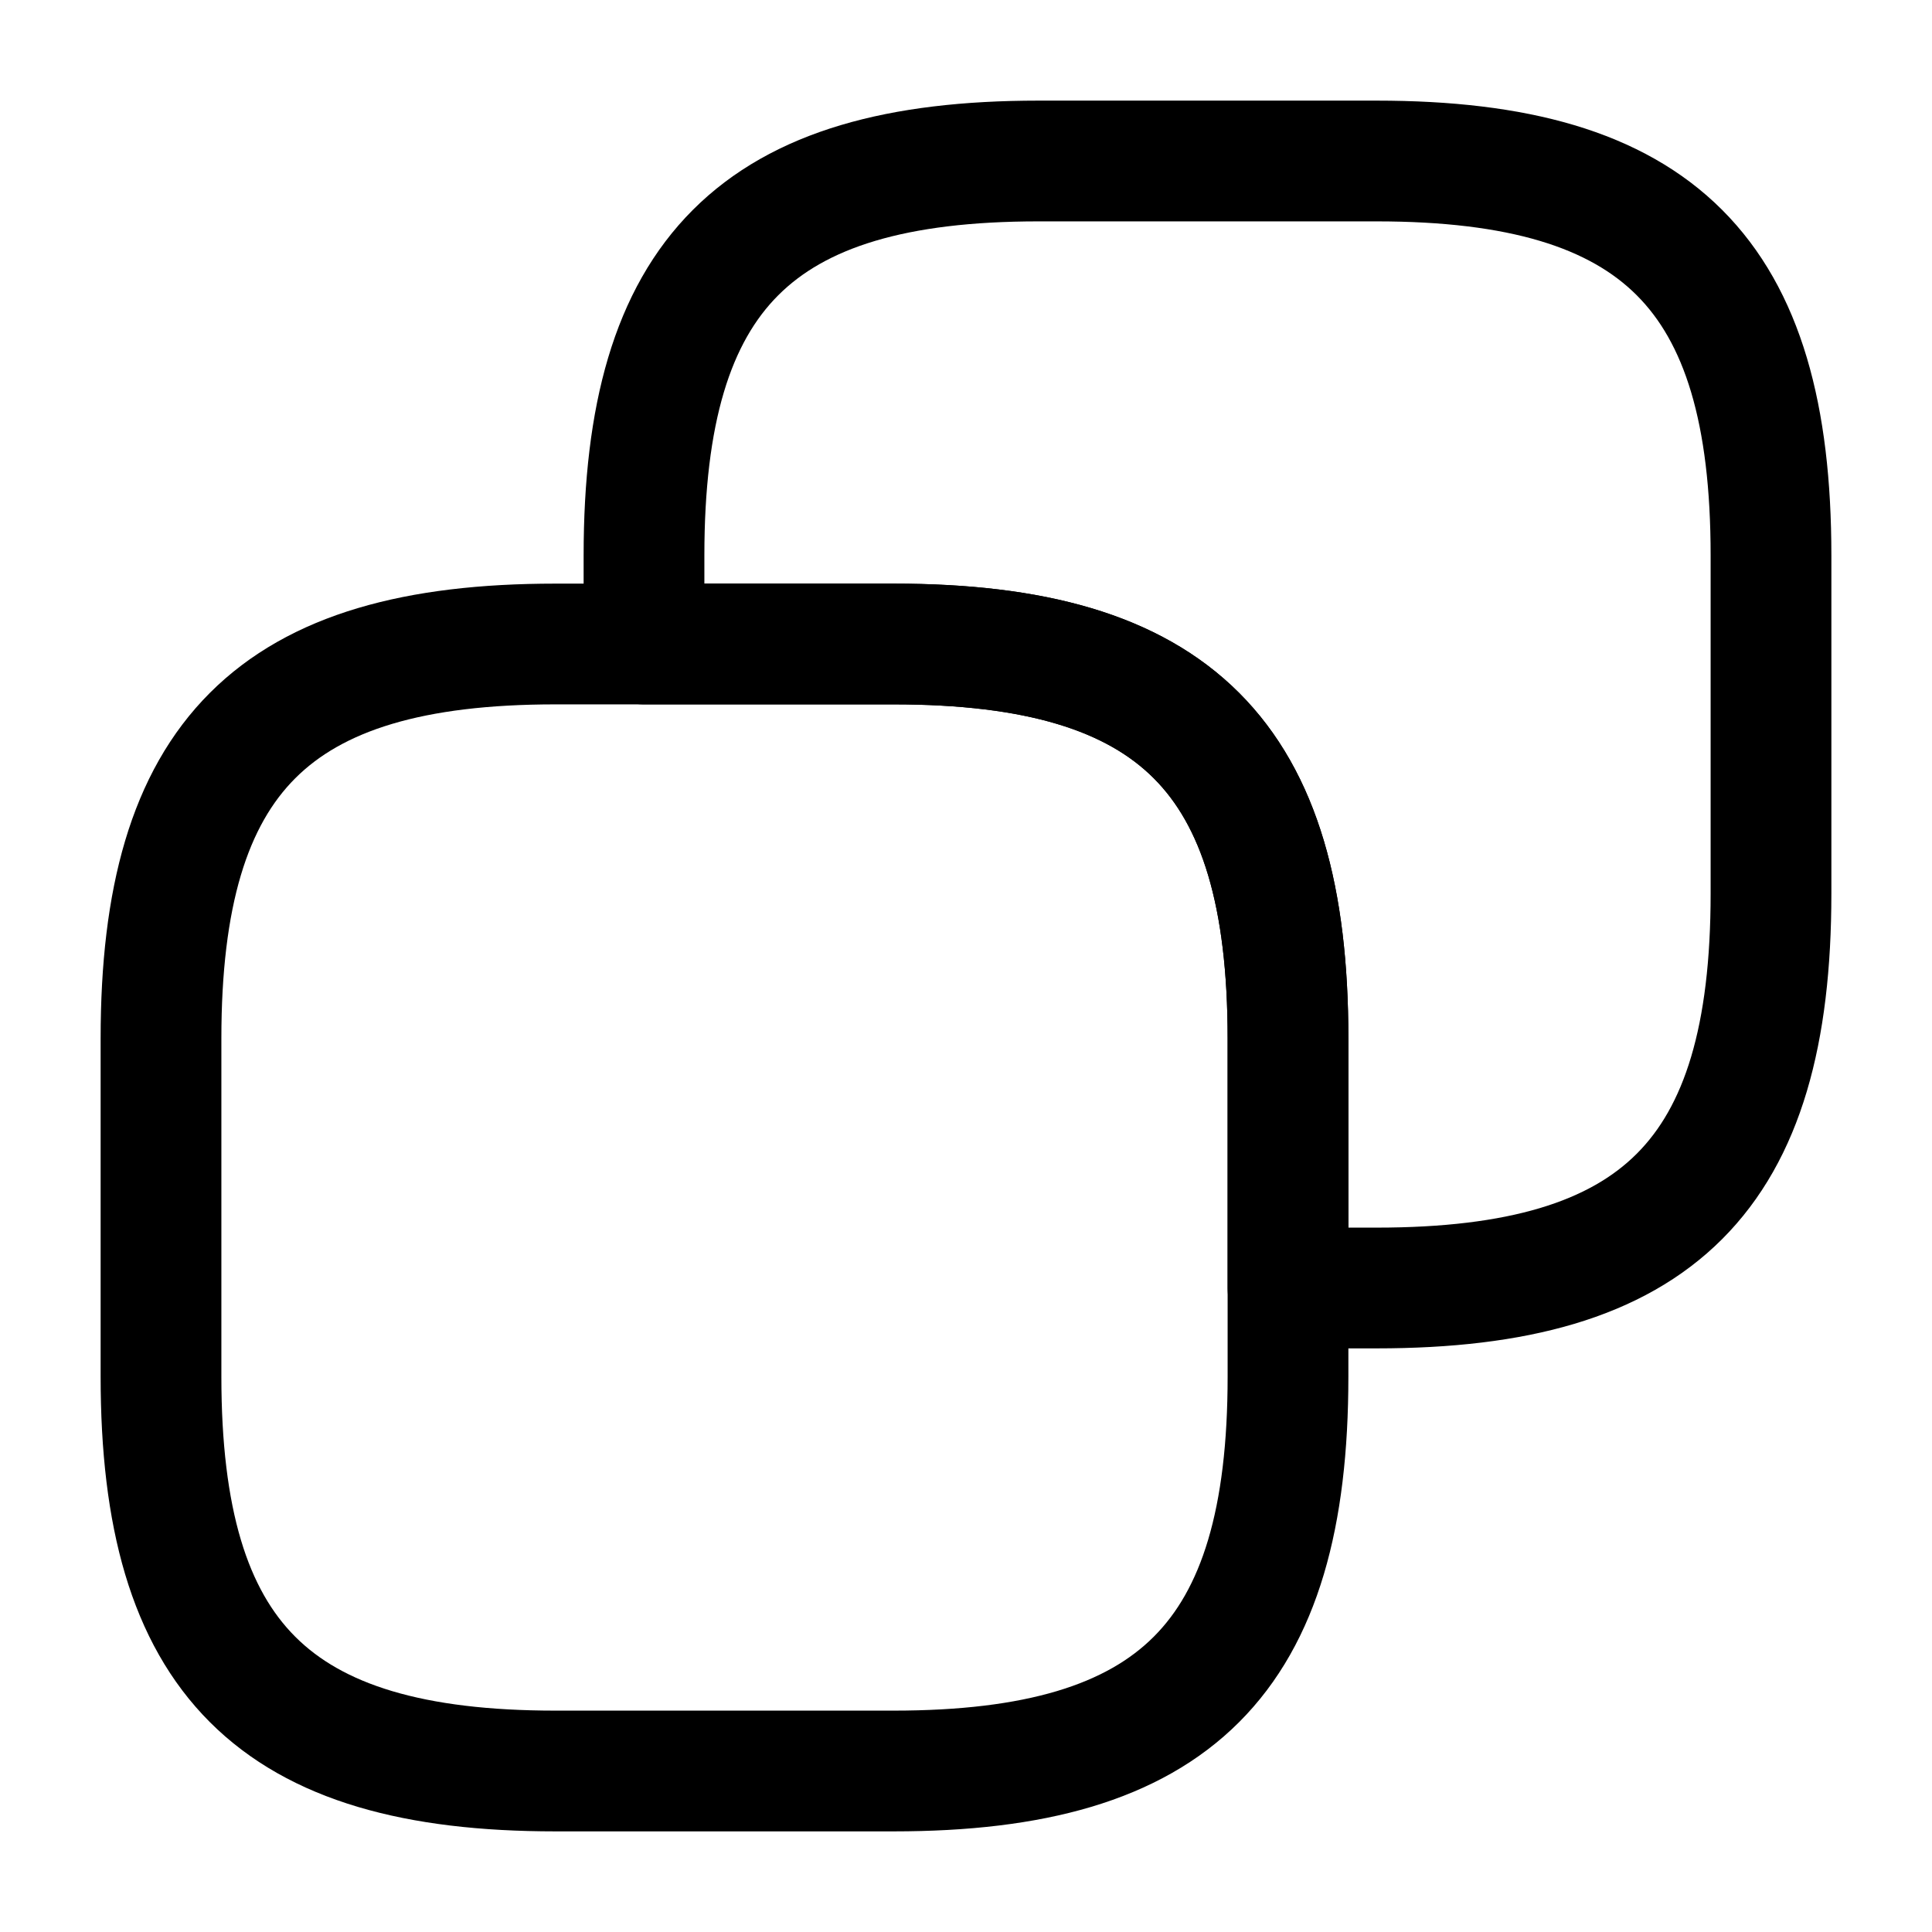
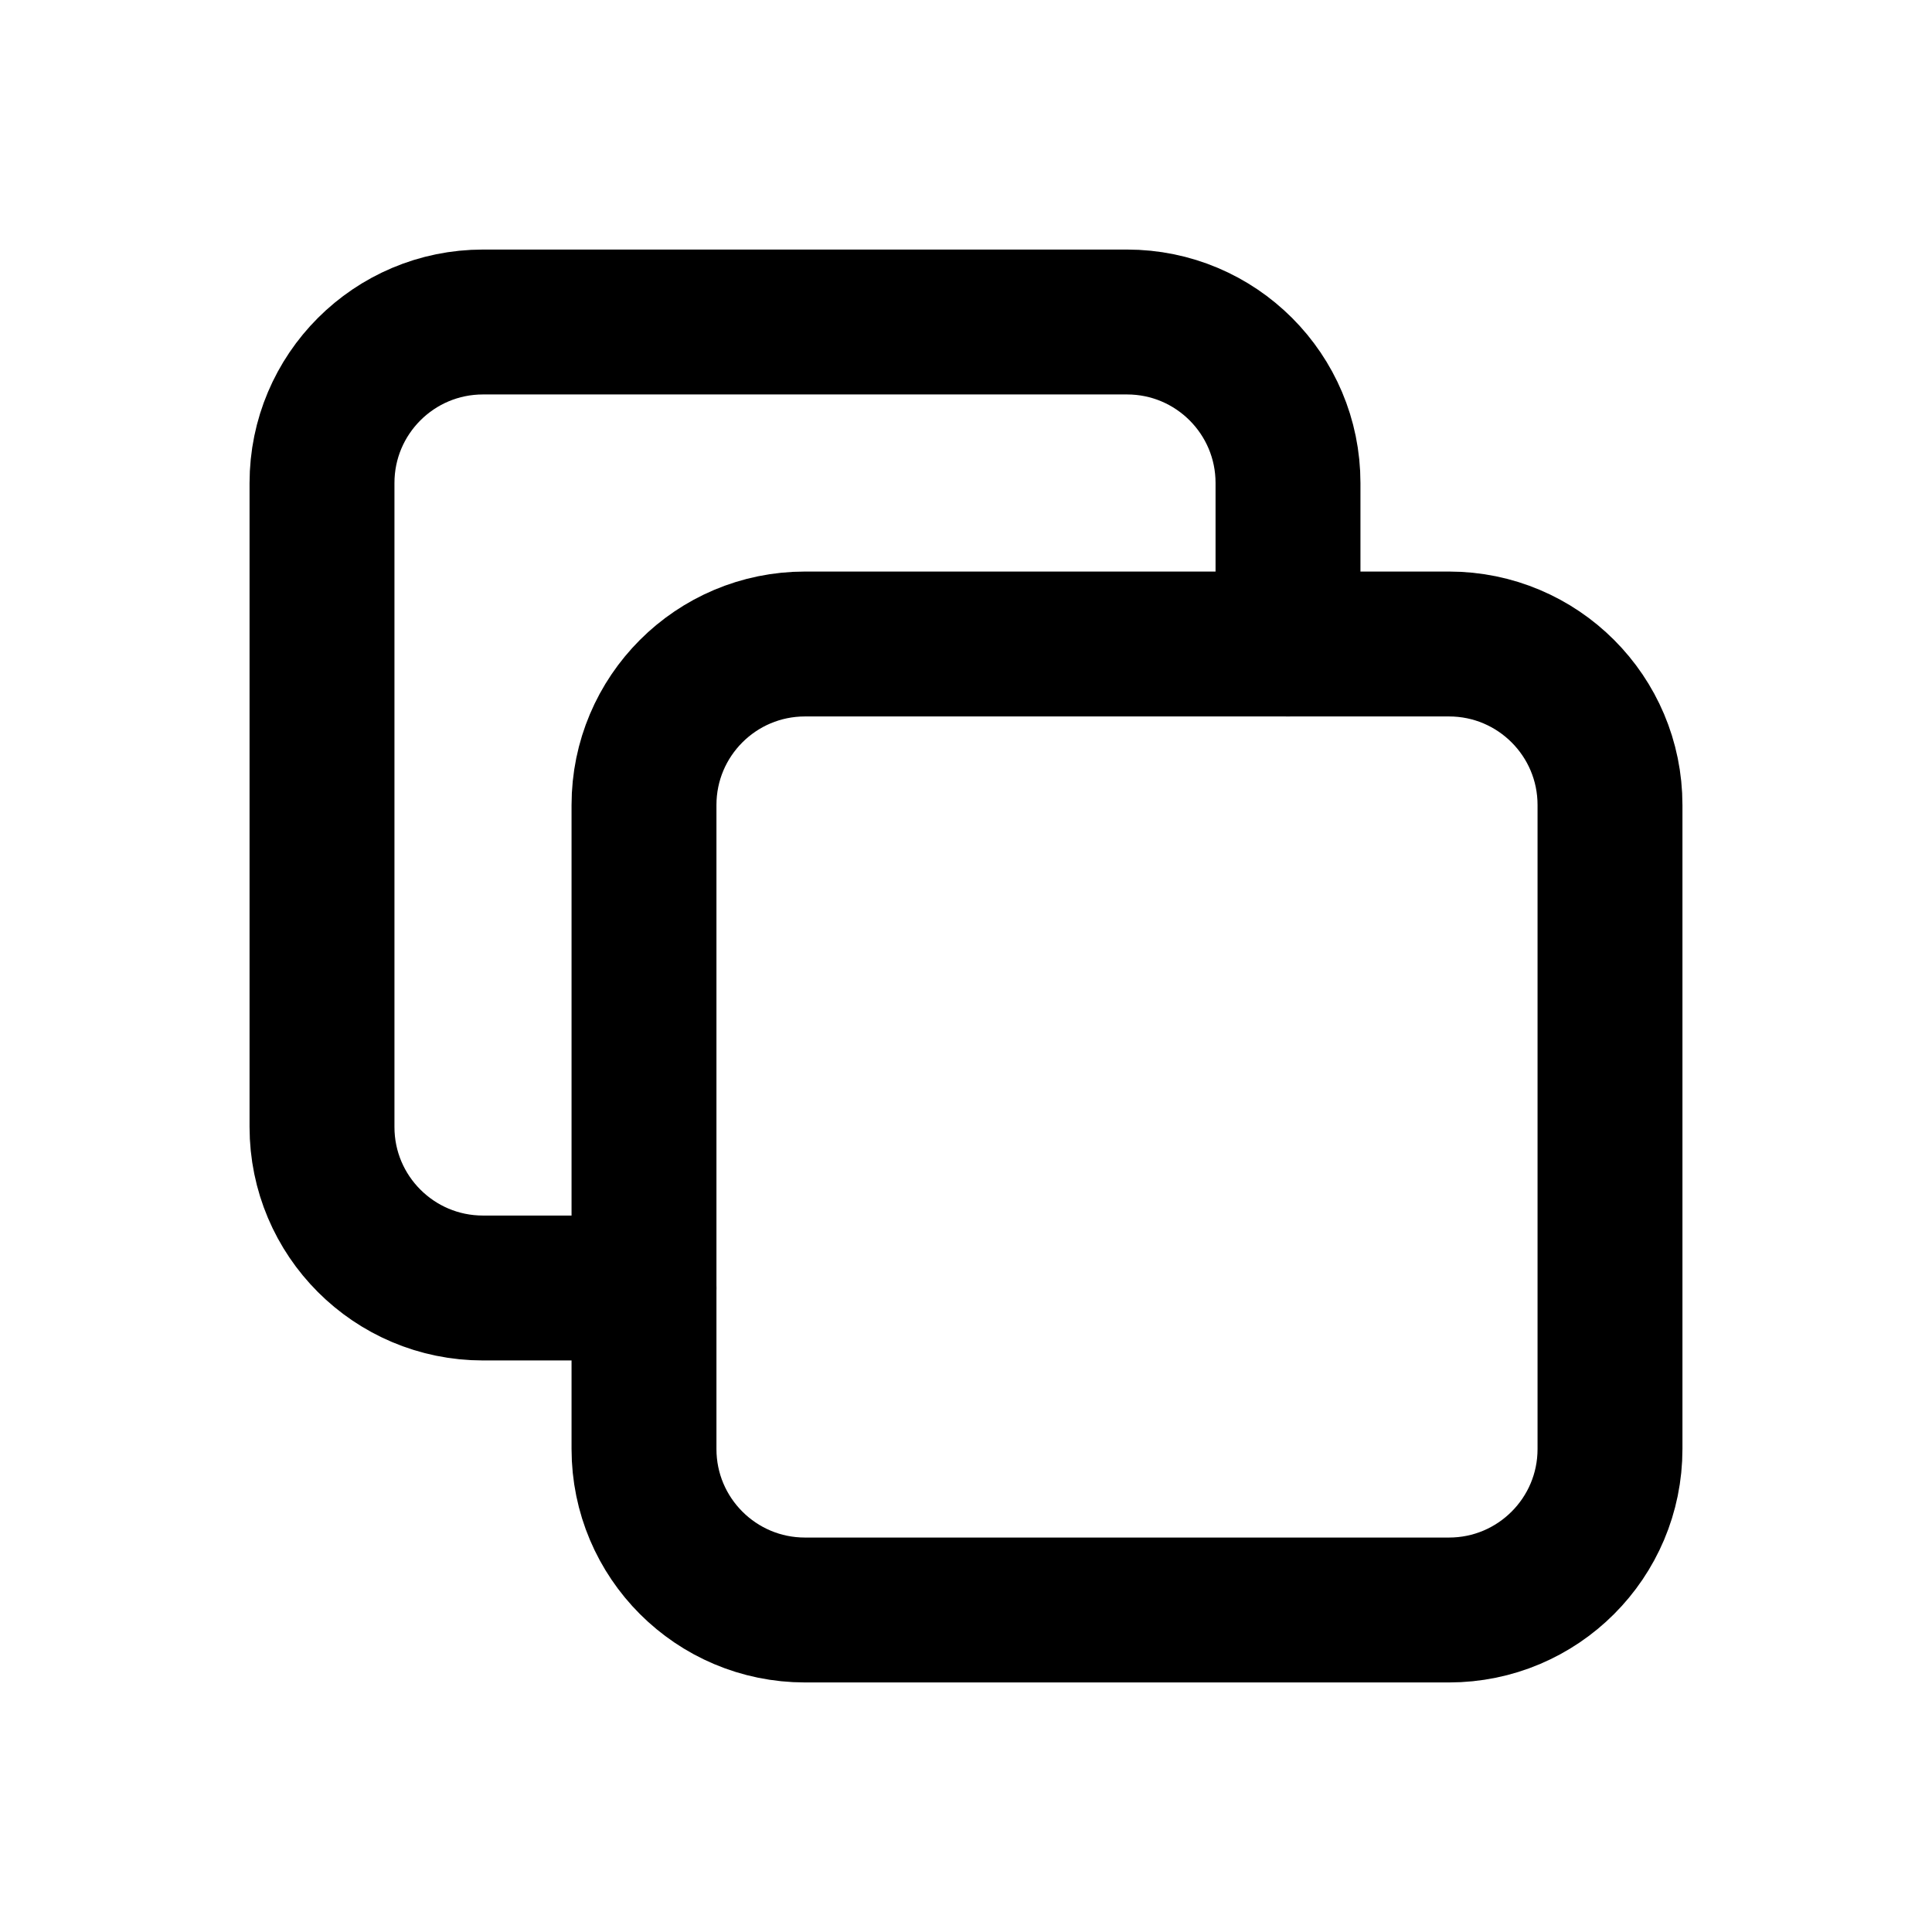
- <svg xmlns="http://www.w3.org/2000/svg" width="1em" height="1em" viewBox="0 0 24 24" fill="none">
-   <path d="M16 12.9V17.1C16 20.6 14.6 22 11.1 22H6.9C3.4 22 2 20.6 2 17.1V12.9C2 9.4 3.4 8 6.9 8H11.1C14.6 8 16 9.4 16 12.9Z" stroke="currentColor" stroke-width="1.5" stroke-linecap="round" stroke-linejoin="round" />
-   <path d="M22 6.9V11.1C22 14.6 20.6 16 17.1 16H16V12.9C16 9.4 14.6 8 11.1 8H8V6.9C8 3.4 9.4 2 12.9 2H17.1C20.6 2 22 3.4 22 6.9Z" stroke="currentColor" stroke-width="1.5" stroke-linecap="round" stroke-linejoin="round" />
+ <svg xmlns="http://www.w3.org/2000/svg" width="1em" height="1em" aria-hidden="true" viewBox="0 0 24 24">
+   <rect x="8" y="8" width="12" height="12" rx="2" fill="none" stroke="currentColor" stroke-width="1.8" stroke-linecap="round" stroke-linejoin="round" />
+   <path d="M16 8V6a2 2 0 0 0-2-2H6a2 2 0 0 0-2 2v8a2 2 0 0 0 2 2h2" fill="none" stroke="currentColor" stroke-width="1.8" stroke-linecap="round" stroke-linejoin="round" />
</svg>
